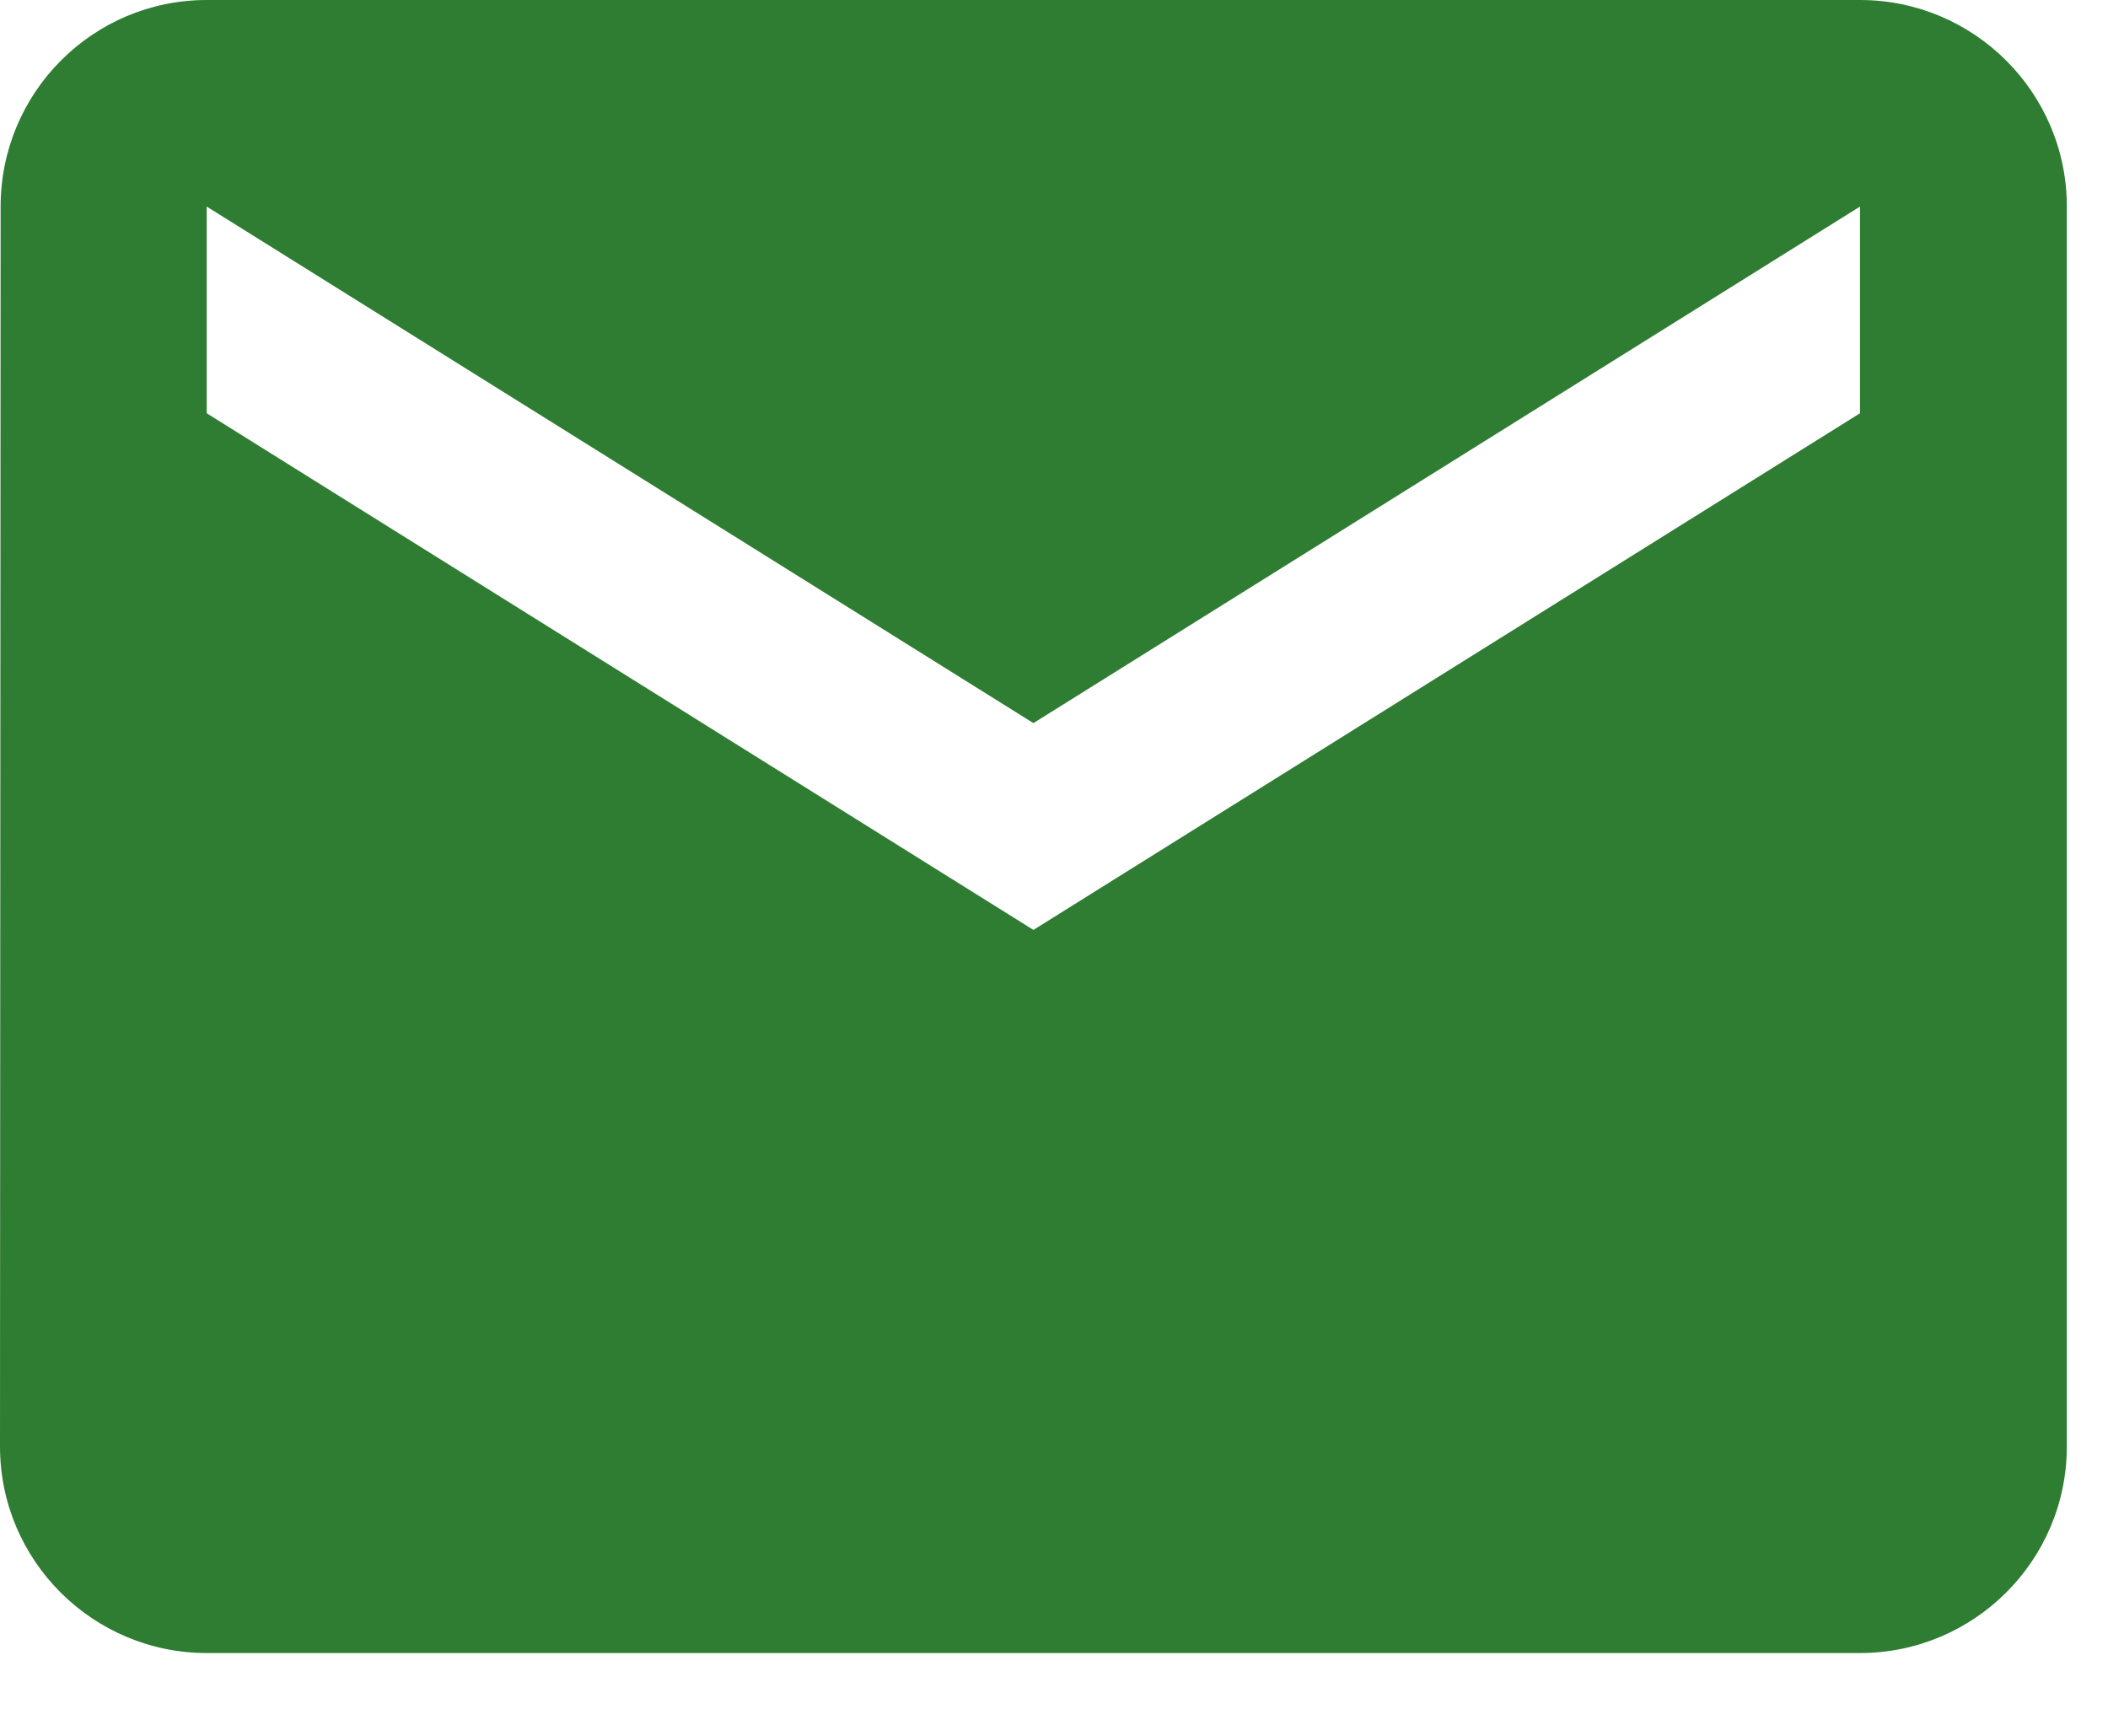
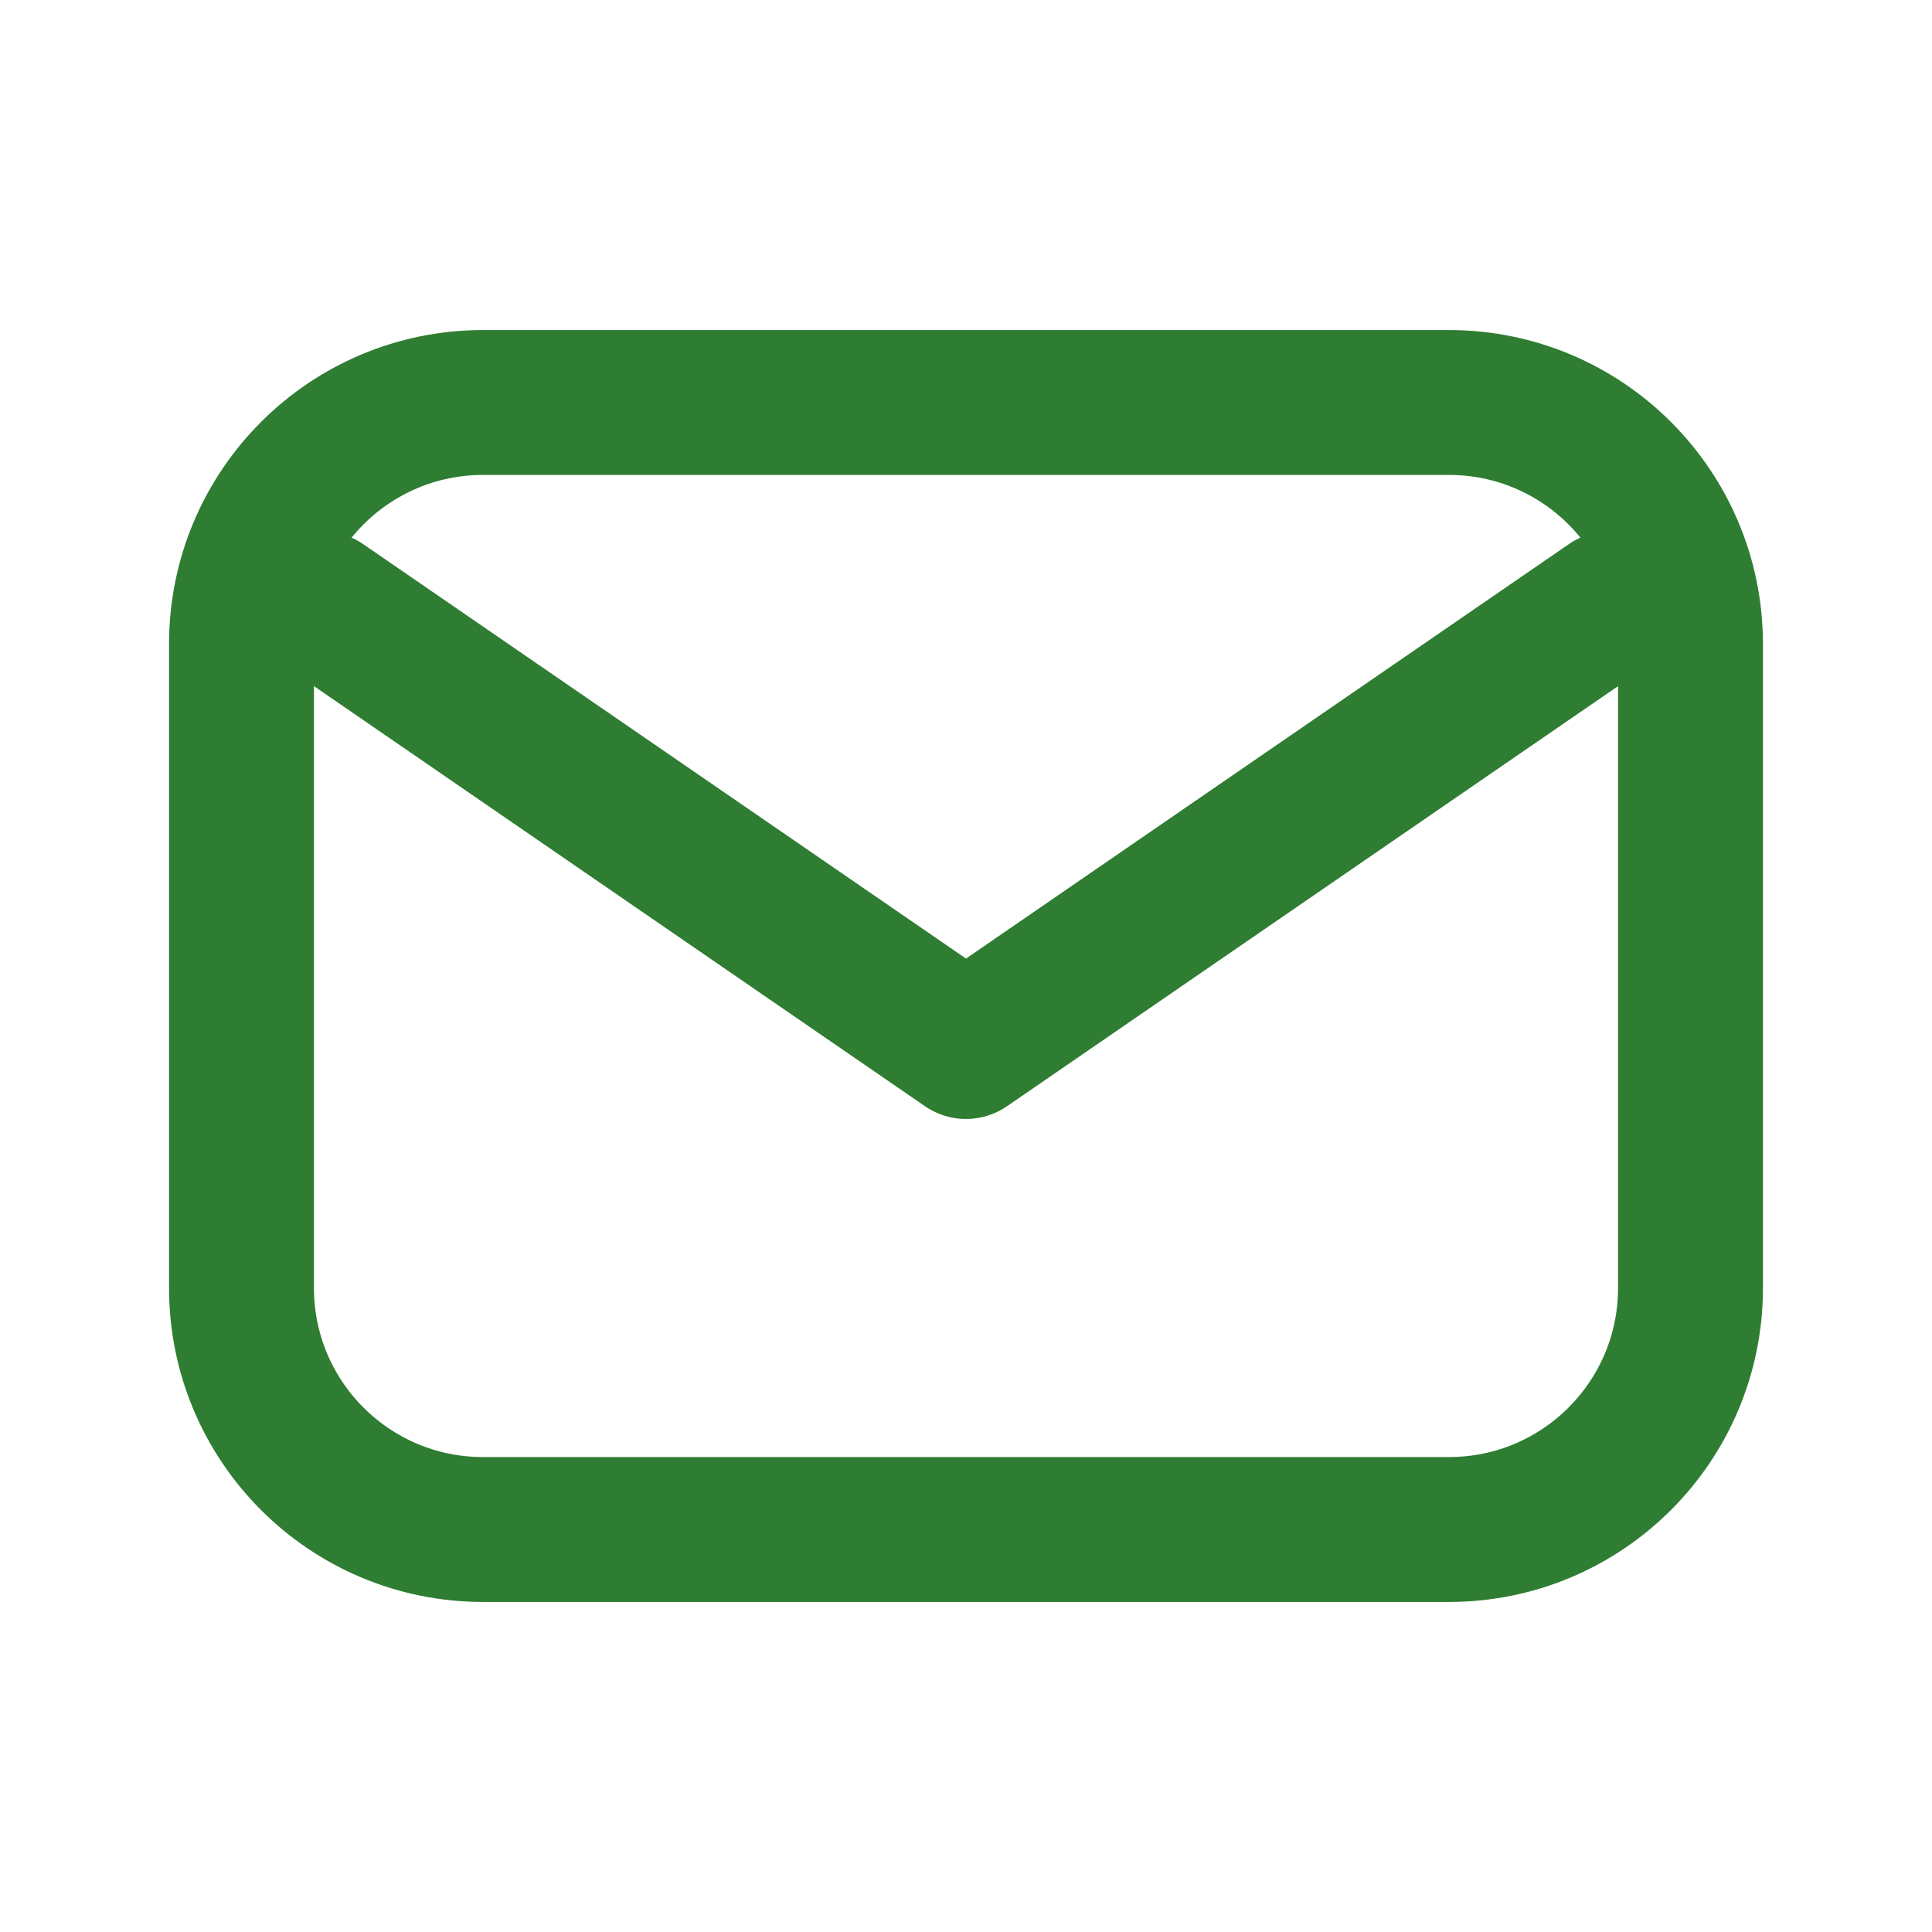
- <svg xmlns="http://www.w3.org/2000/svg" width="17" height="14" viewBox="0 0 17 14" fill="none">
-   <path d="M15 0H1.667C0.75 0 0.005 0.745 0.005 1.666L0 11.666C0 12.588 0.75 13.332 1.667 13.332H15C15.918 13.332 16.668 12.588 16.668 11.666V1.666C16.668 0.745 15.918 0 15 0ZM15 3.333L8.334 7.5L1.667 3.333V1.666L8.334 5.832L15 1.666V3.333Z" fill="#2E7D32" />
+ <svg xmlns="http://www.w3.org/2000/svg" width="24" height="24" viewBox="0 0 24 24" fill="none" stroke="#2E7D32" stroke-width="1.8" stroke-linecap="round" stroke-linejoin="round">
+   <rect x="3" y="5" width="18" height="14" rx="3" />
+   <path d="m4 7.5 8 5.5 8-5.5" />
</svg>
